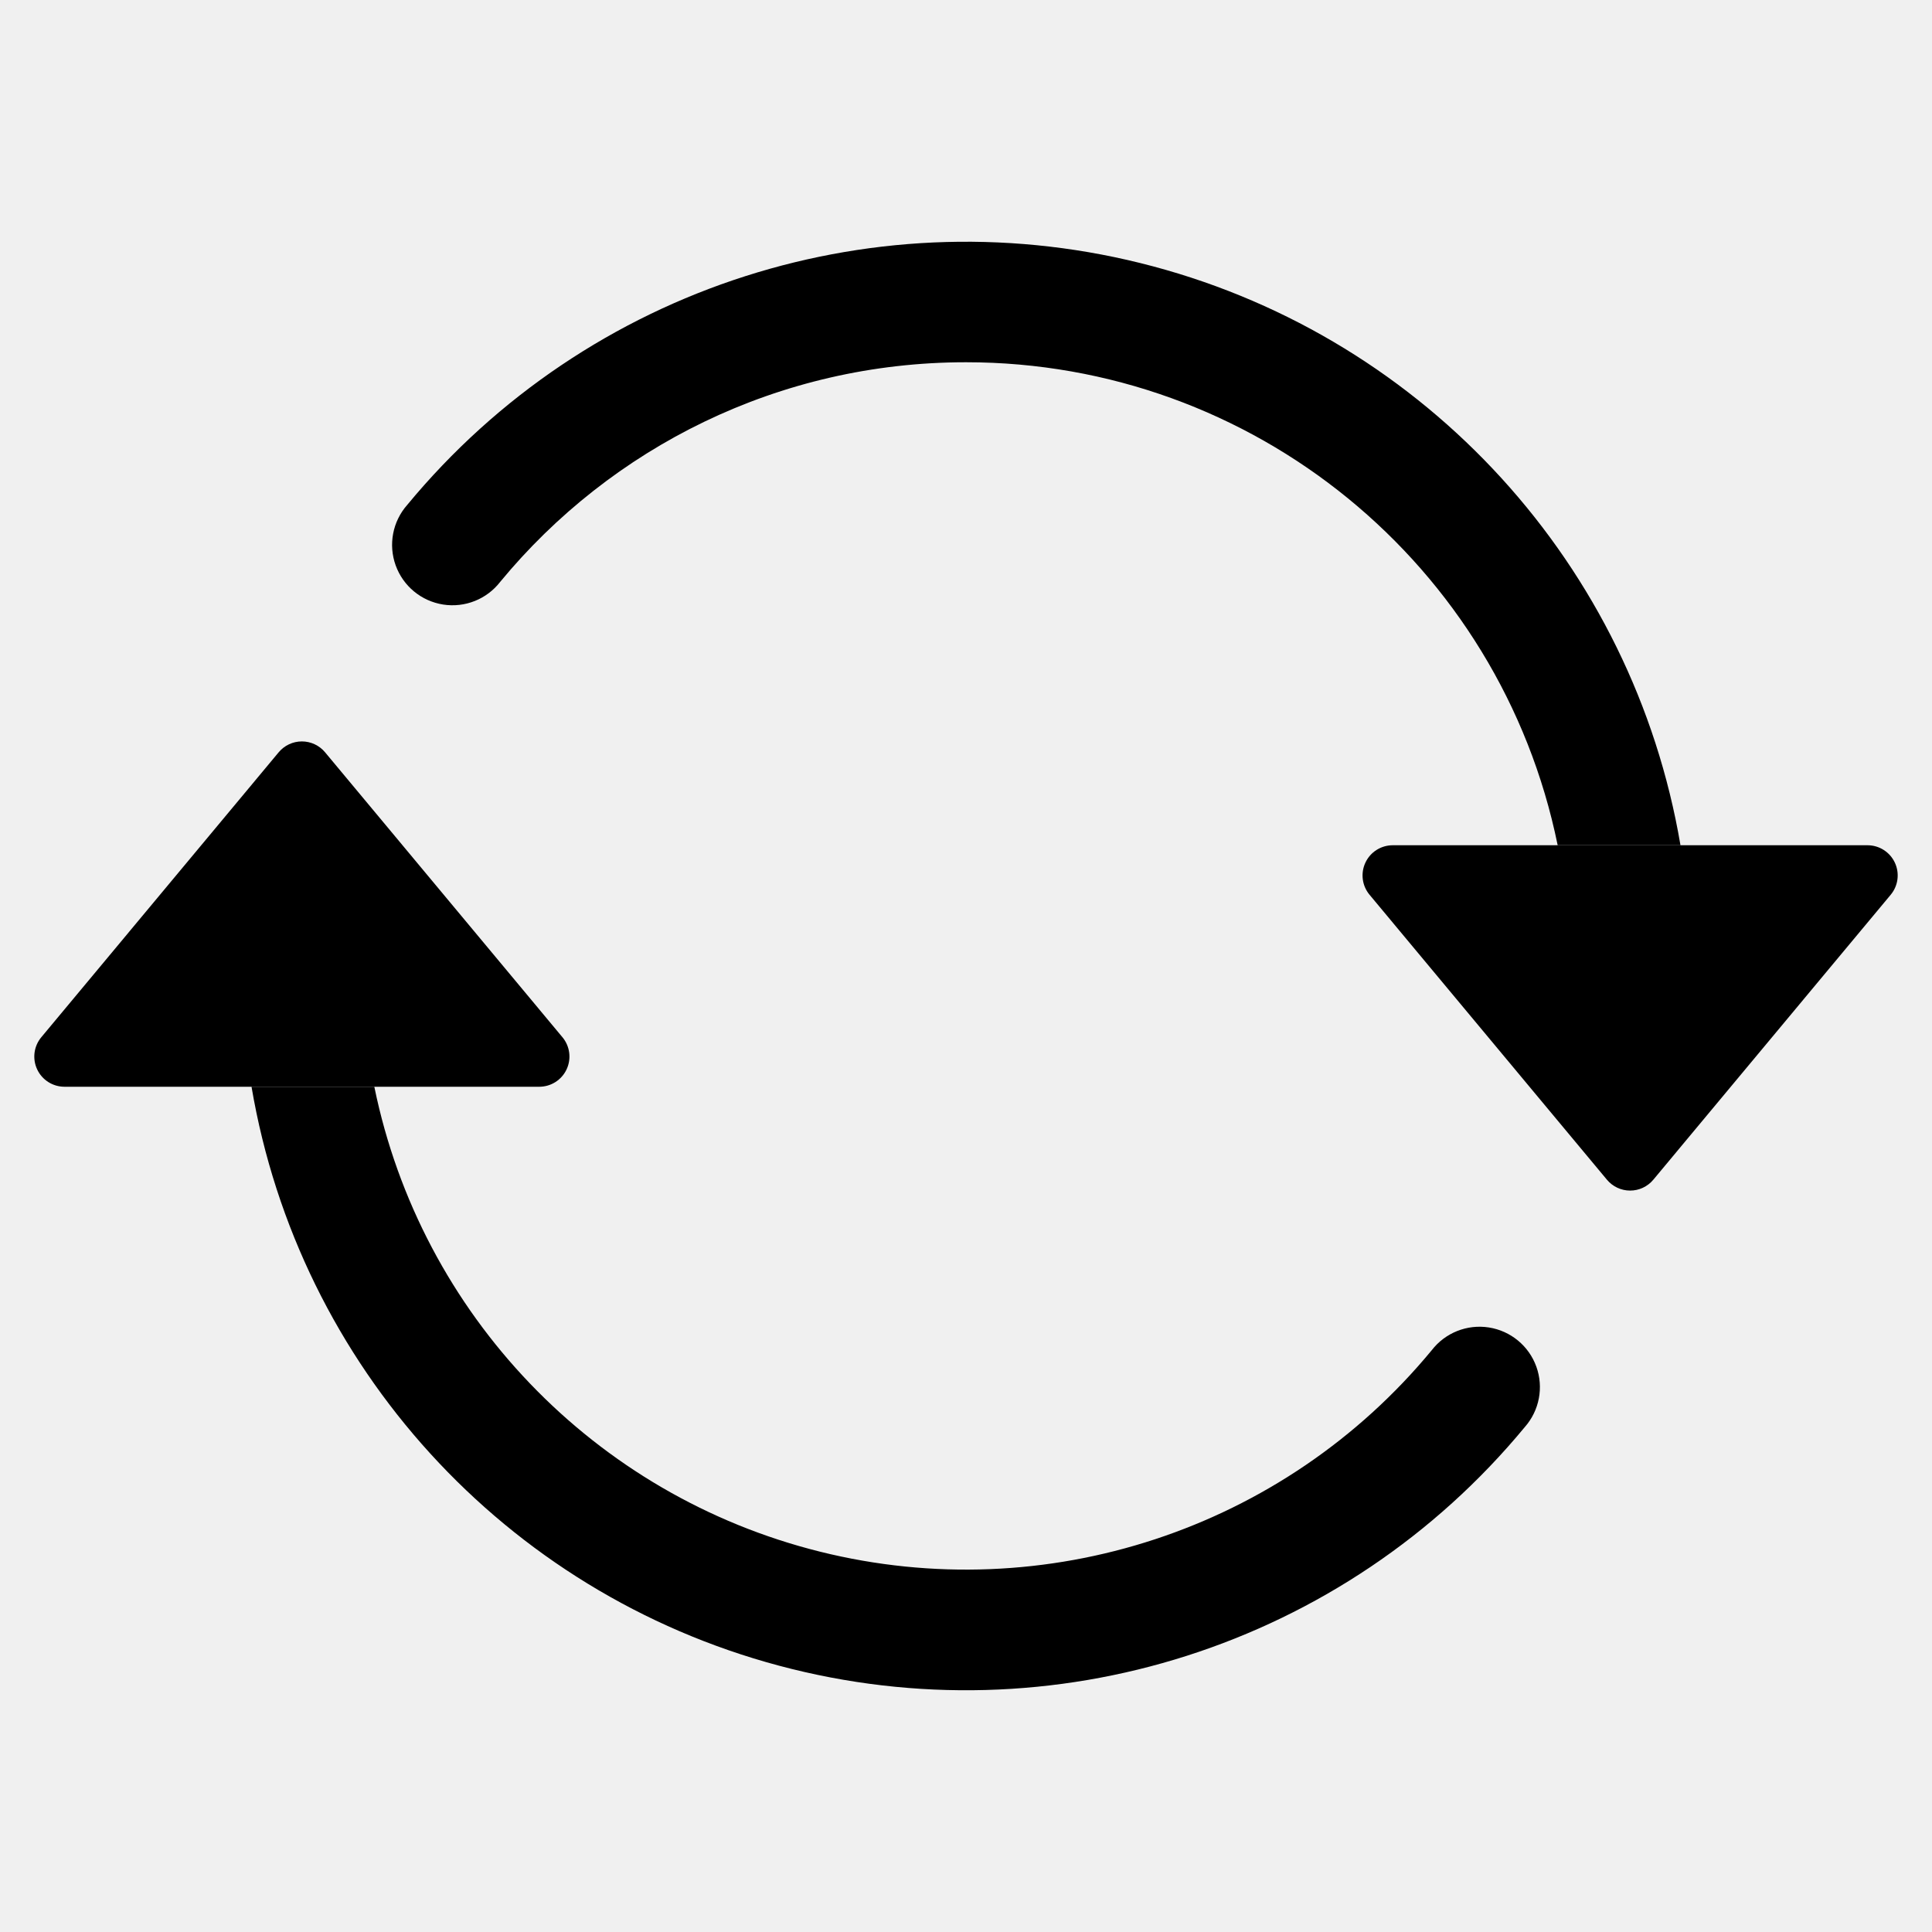
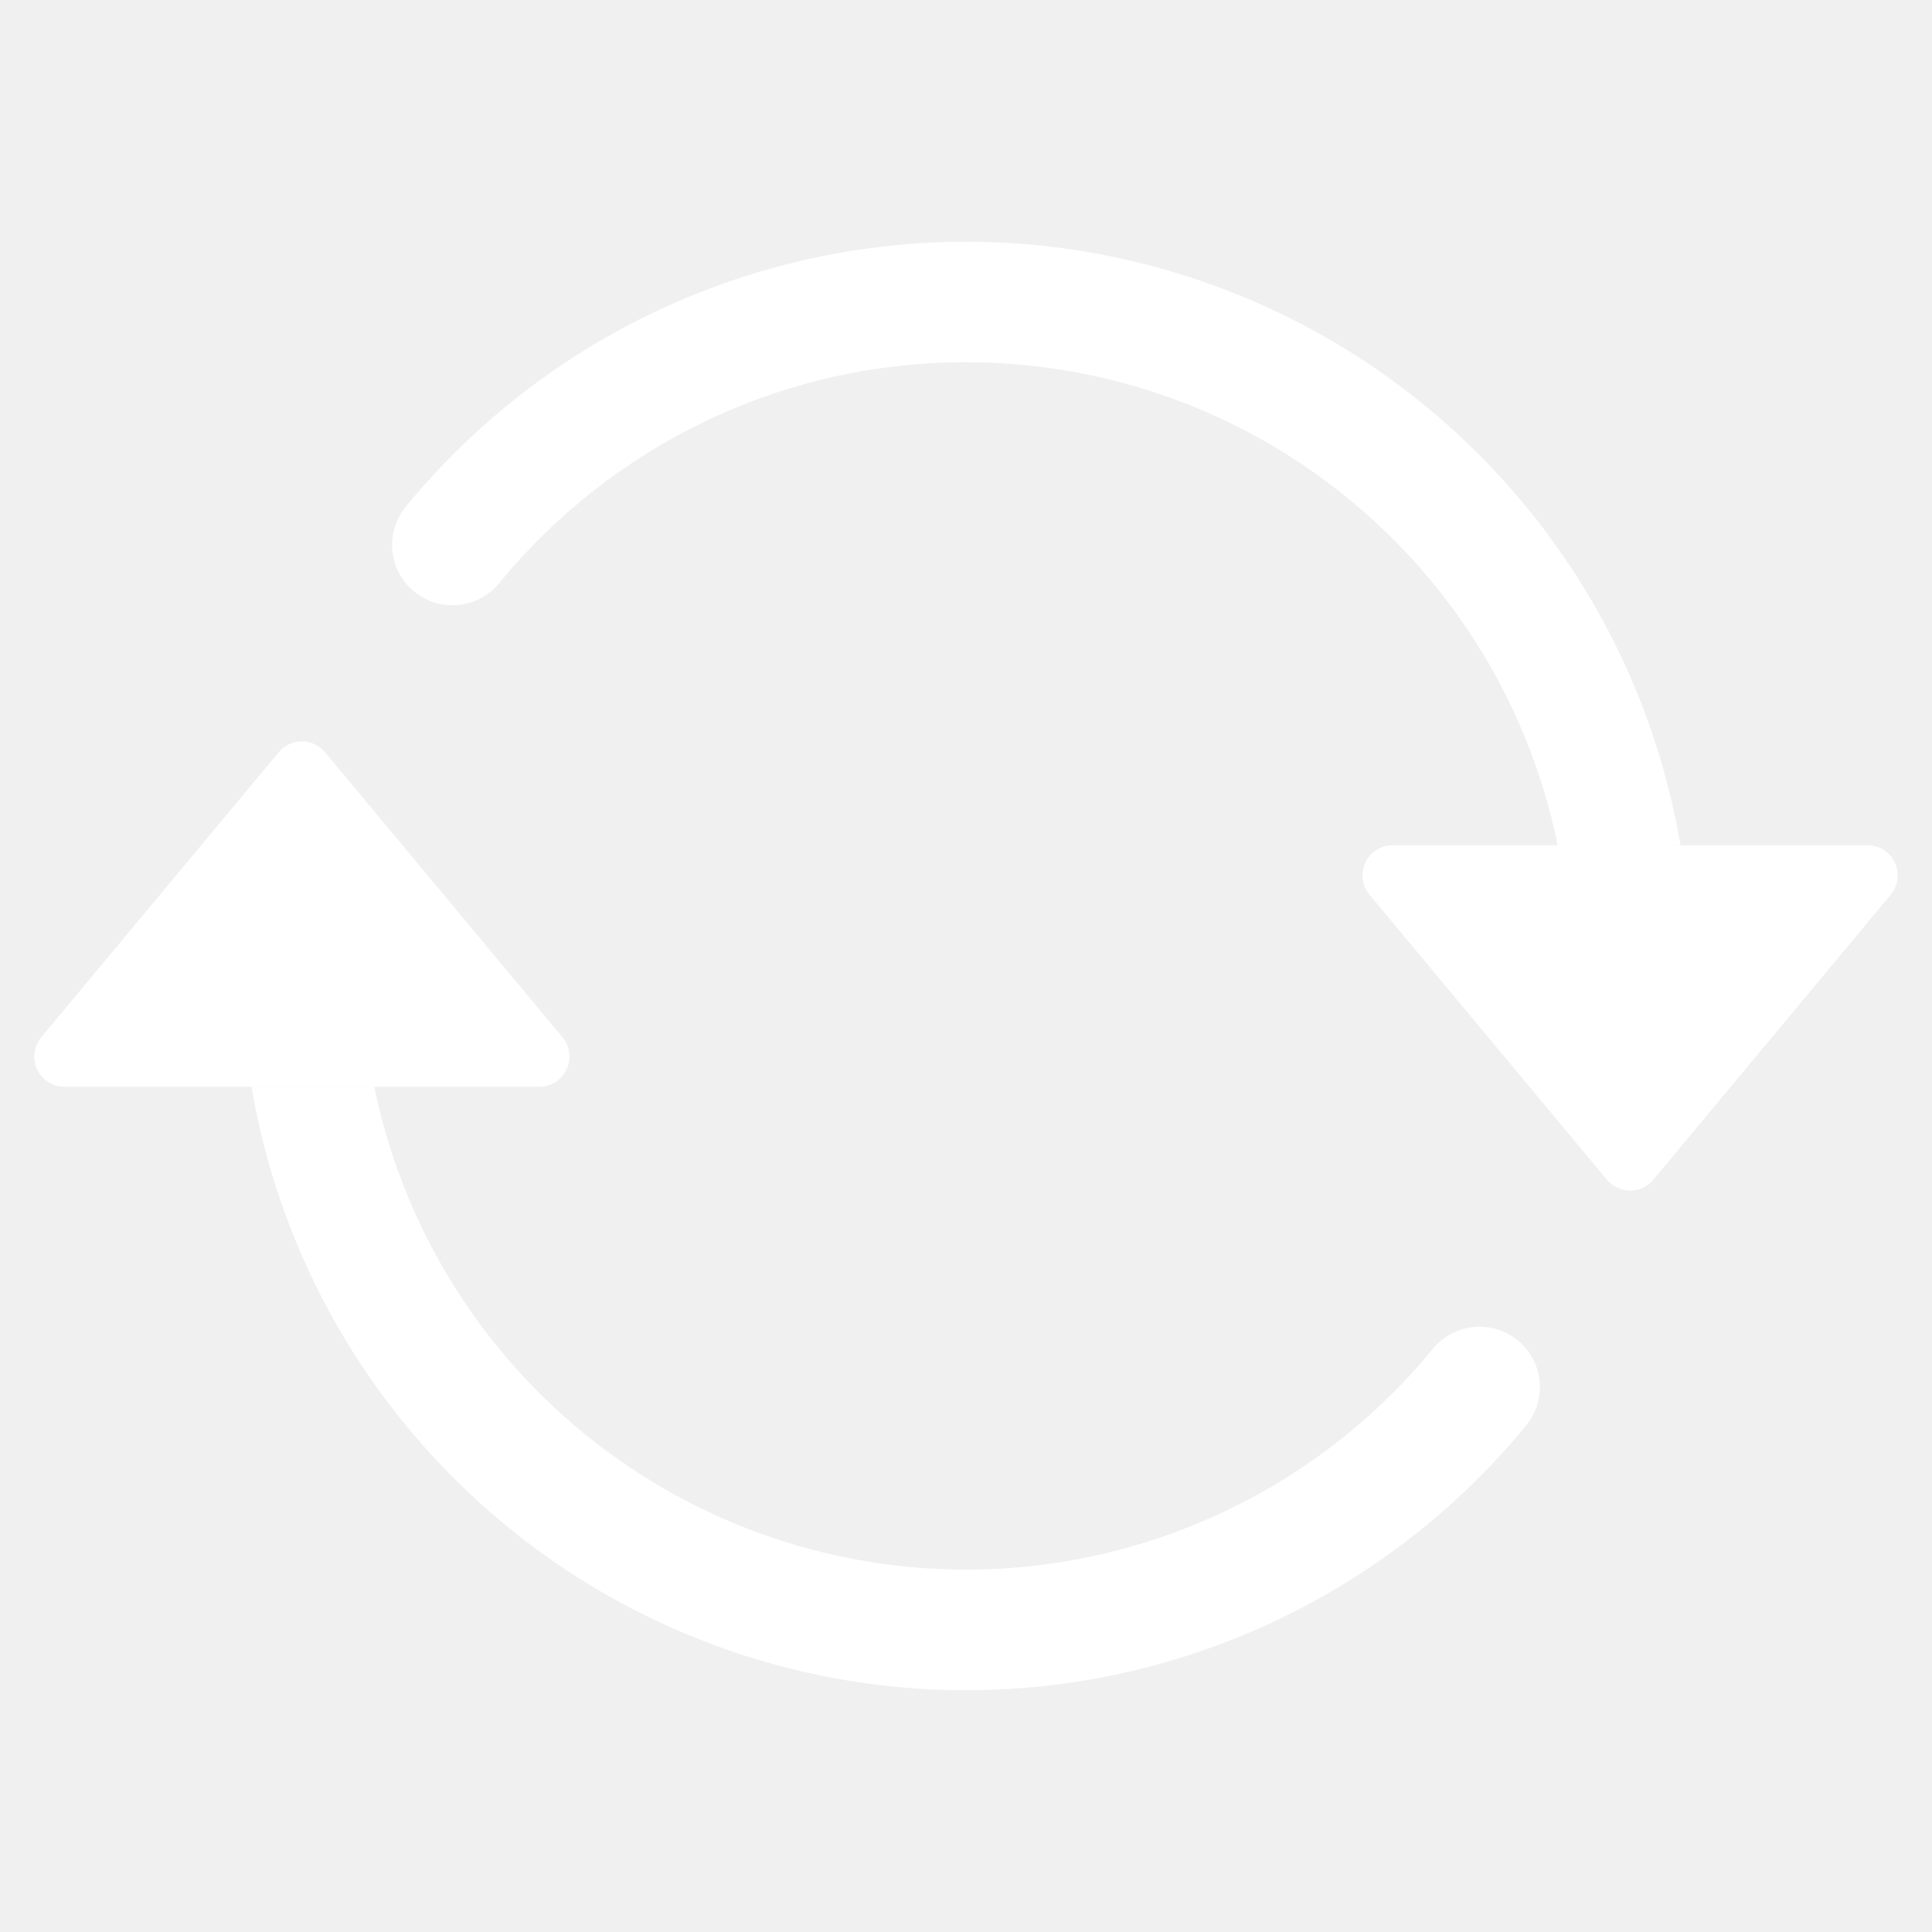
- <svg xmlns="http://www.w3.org/2000/svg" width="16" height="16" fill="currentColor" class="bi bi-arrow-repeat" viewBox="0 0 16 16">
+ <svg xmlns="http://www.w3.org/2000/svg" width="16" height="16" fill="#ffffff" class="bi bi-arrow-repeat" viewBox="0 0 16 16">
  <path d="M11.534 7h3.932a.25.25 0 0 1 .192.41l-1.966 2.36a.25.25 0 0 1-.384 0l-1.966-2.36a.25.25 0 0 1 .192-.41m-11 2h3.932a.25.25 0 0 0 .192-.41L2.692 6.23a.25.25 0 0 0-.384 0L.342 8.59A.25.25 0 0 0 .534 9" />
  <path fill-rule="evenodd" d="M8 3c-1.552 0-2.94.707-3.857 1.818a.5.5 0 1 1-.771-.636A6.002 6.002 0 0 1 13.917 7H12.9A5 5 0 0 0 8 3M3.1 9a5.002 5.002 0 0 0 8.757 2.182.5.5 0 1 1 .771.636A6.002 6.002 0 0 1 2.083 9z" />
</svg>
